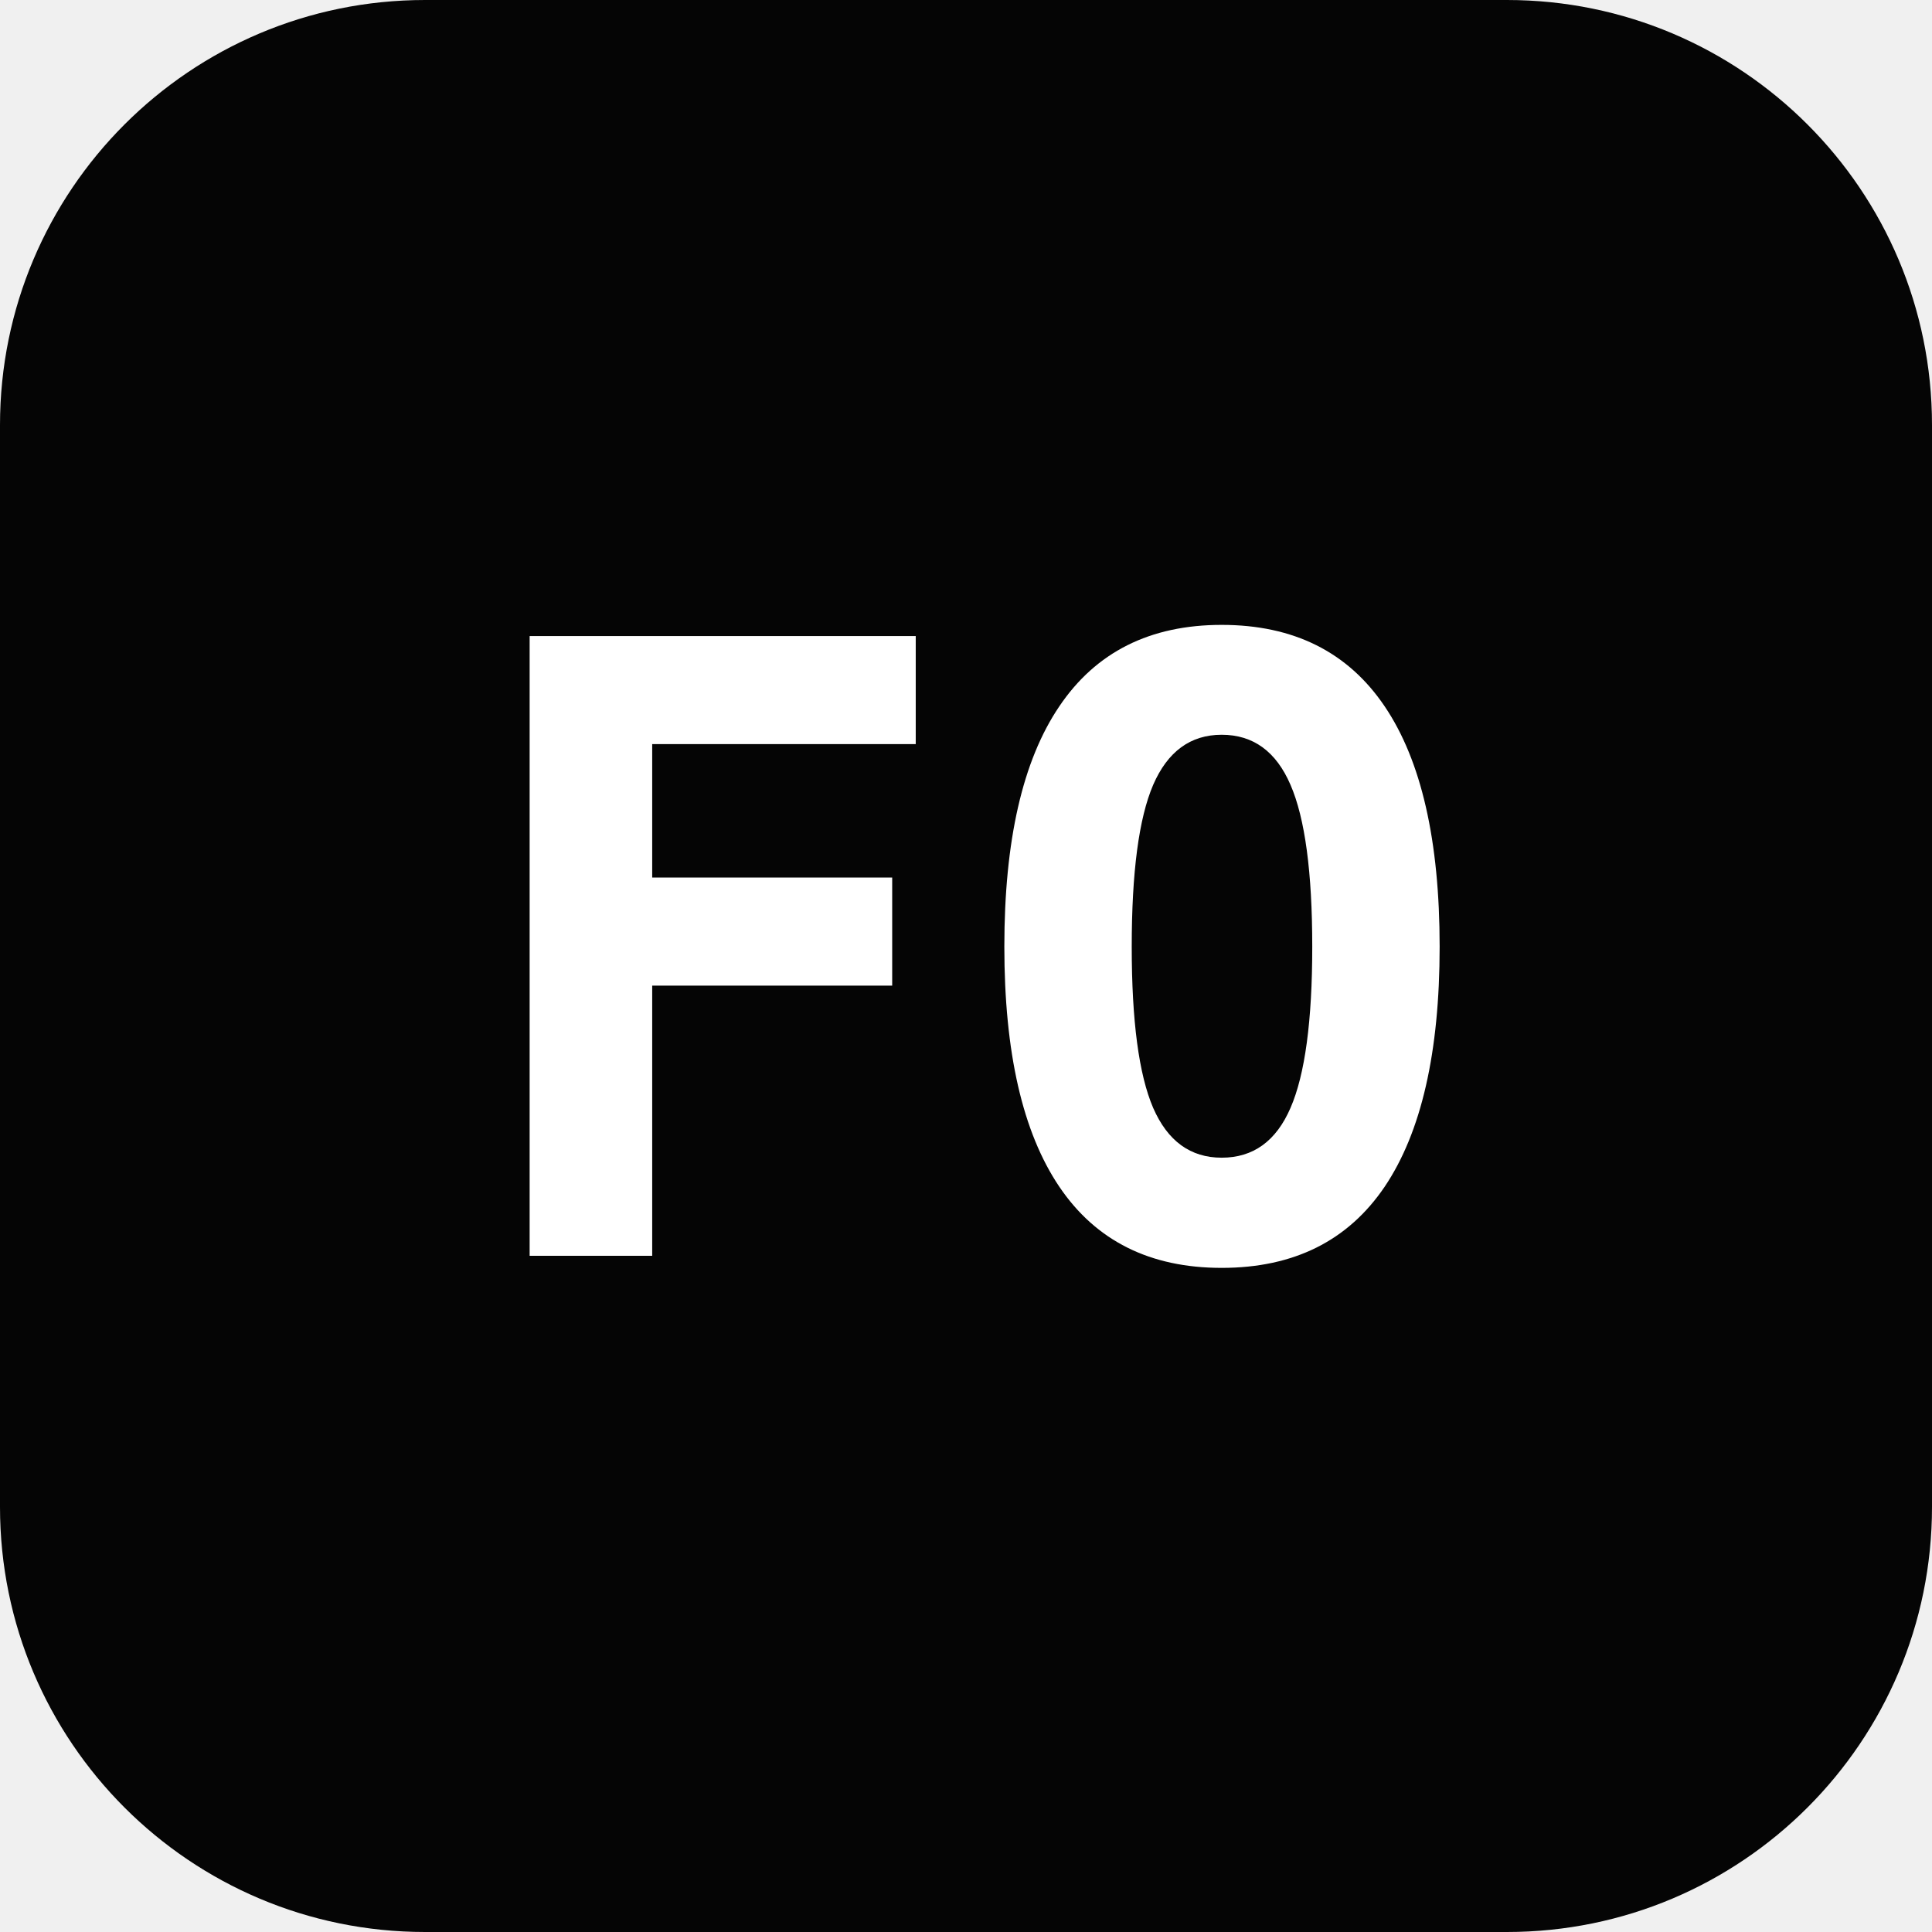
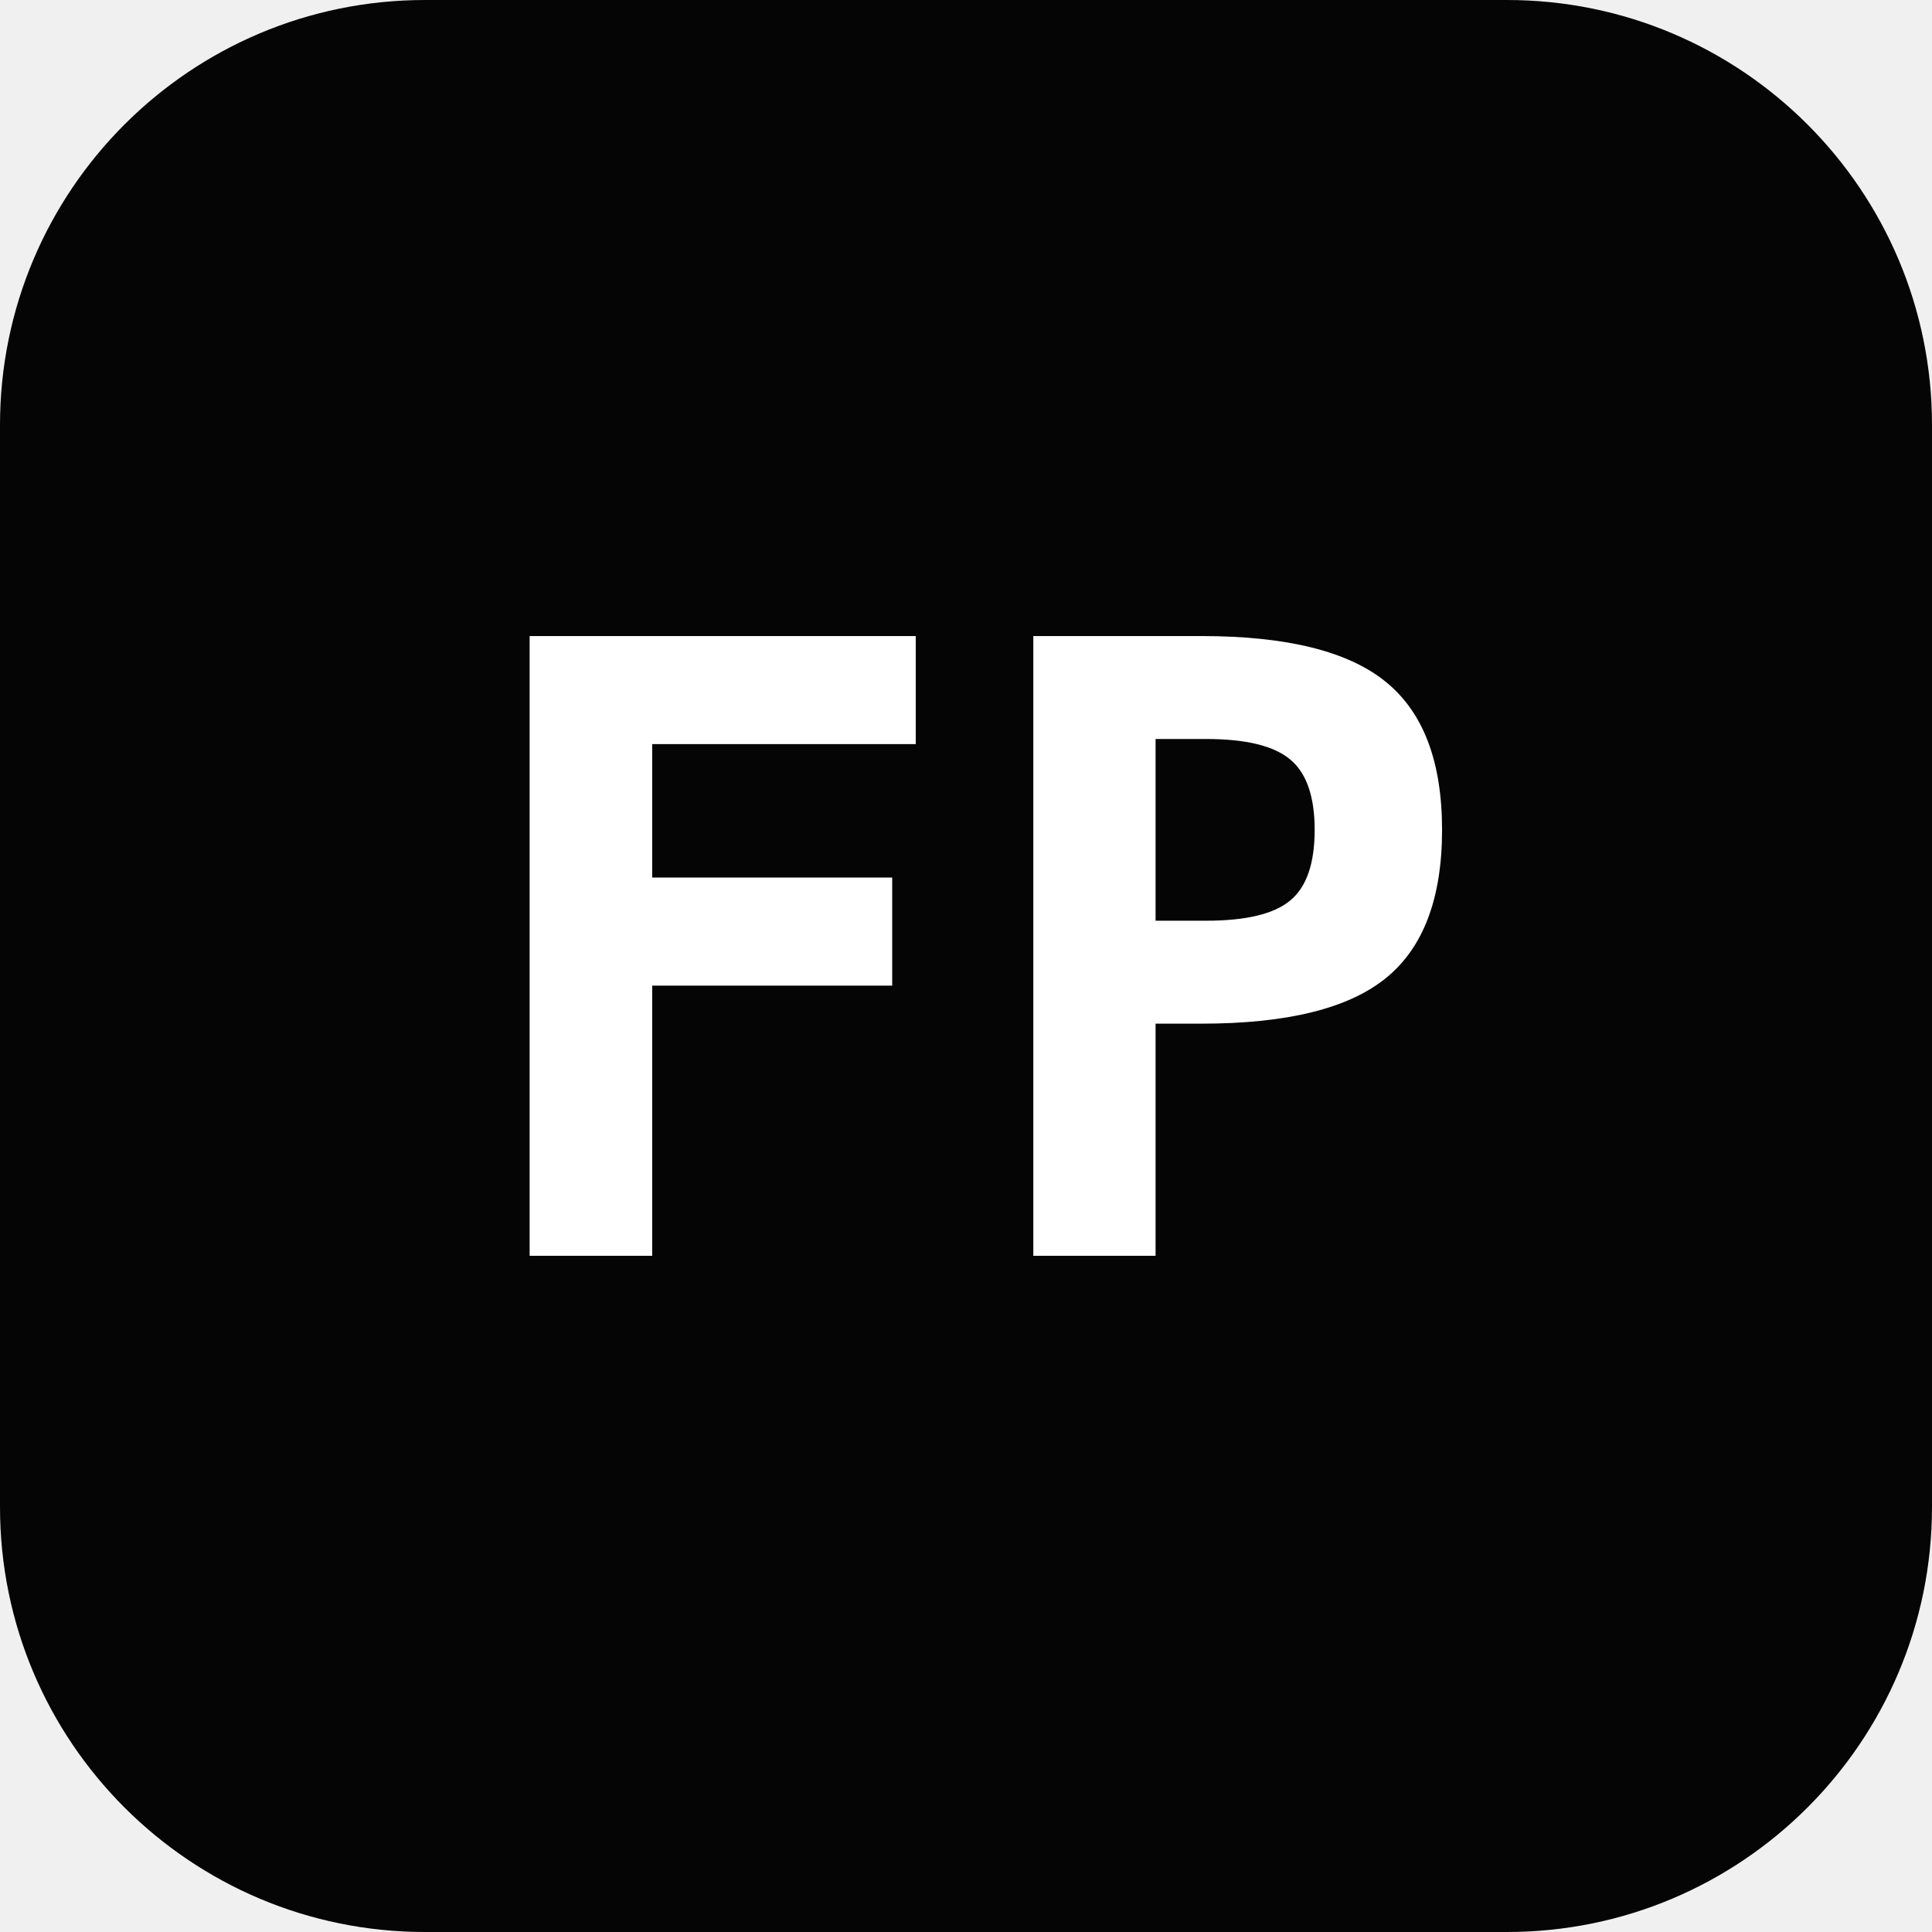
<svg xmlns="http://www.w3.org/2000/svg" viewBox="0 0 100 100">
  <rect width="100" height="100" rx="22" fill="#050505" />
-   <text x="50" y="65" font-size="44" text-anchor="middle" fill="#ffffff" font-family="monospace" font-weight="bold">FO</text>
+   <text x="50" y="65" font-size="44" text-anchor="middle" fill="#ffffff" font-family="monospace" font-weight="bold">FP</text>
</svg>
